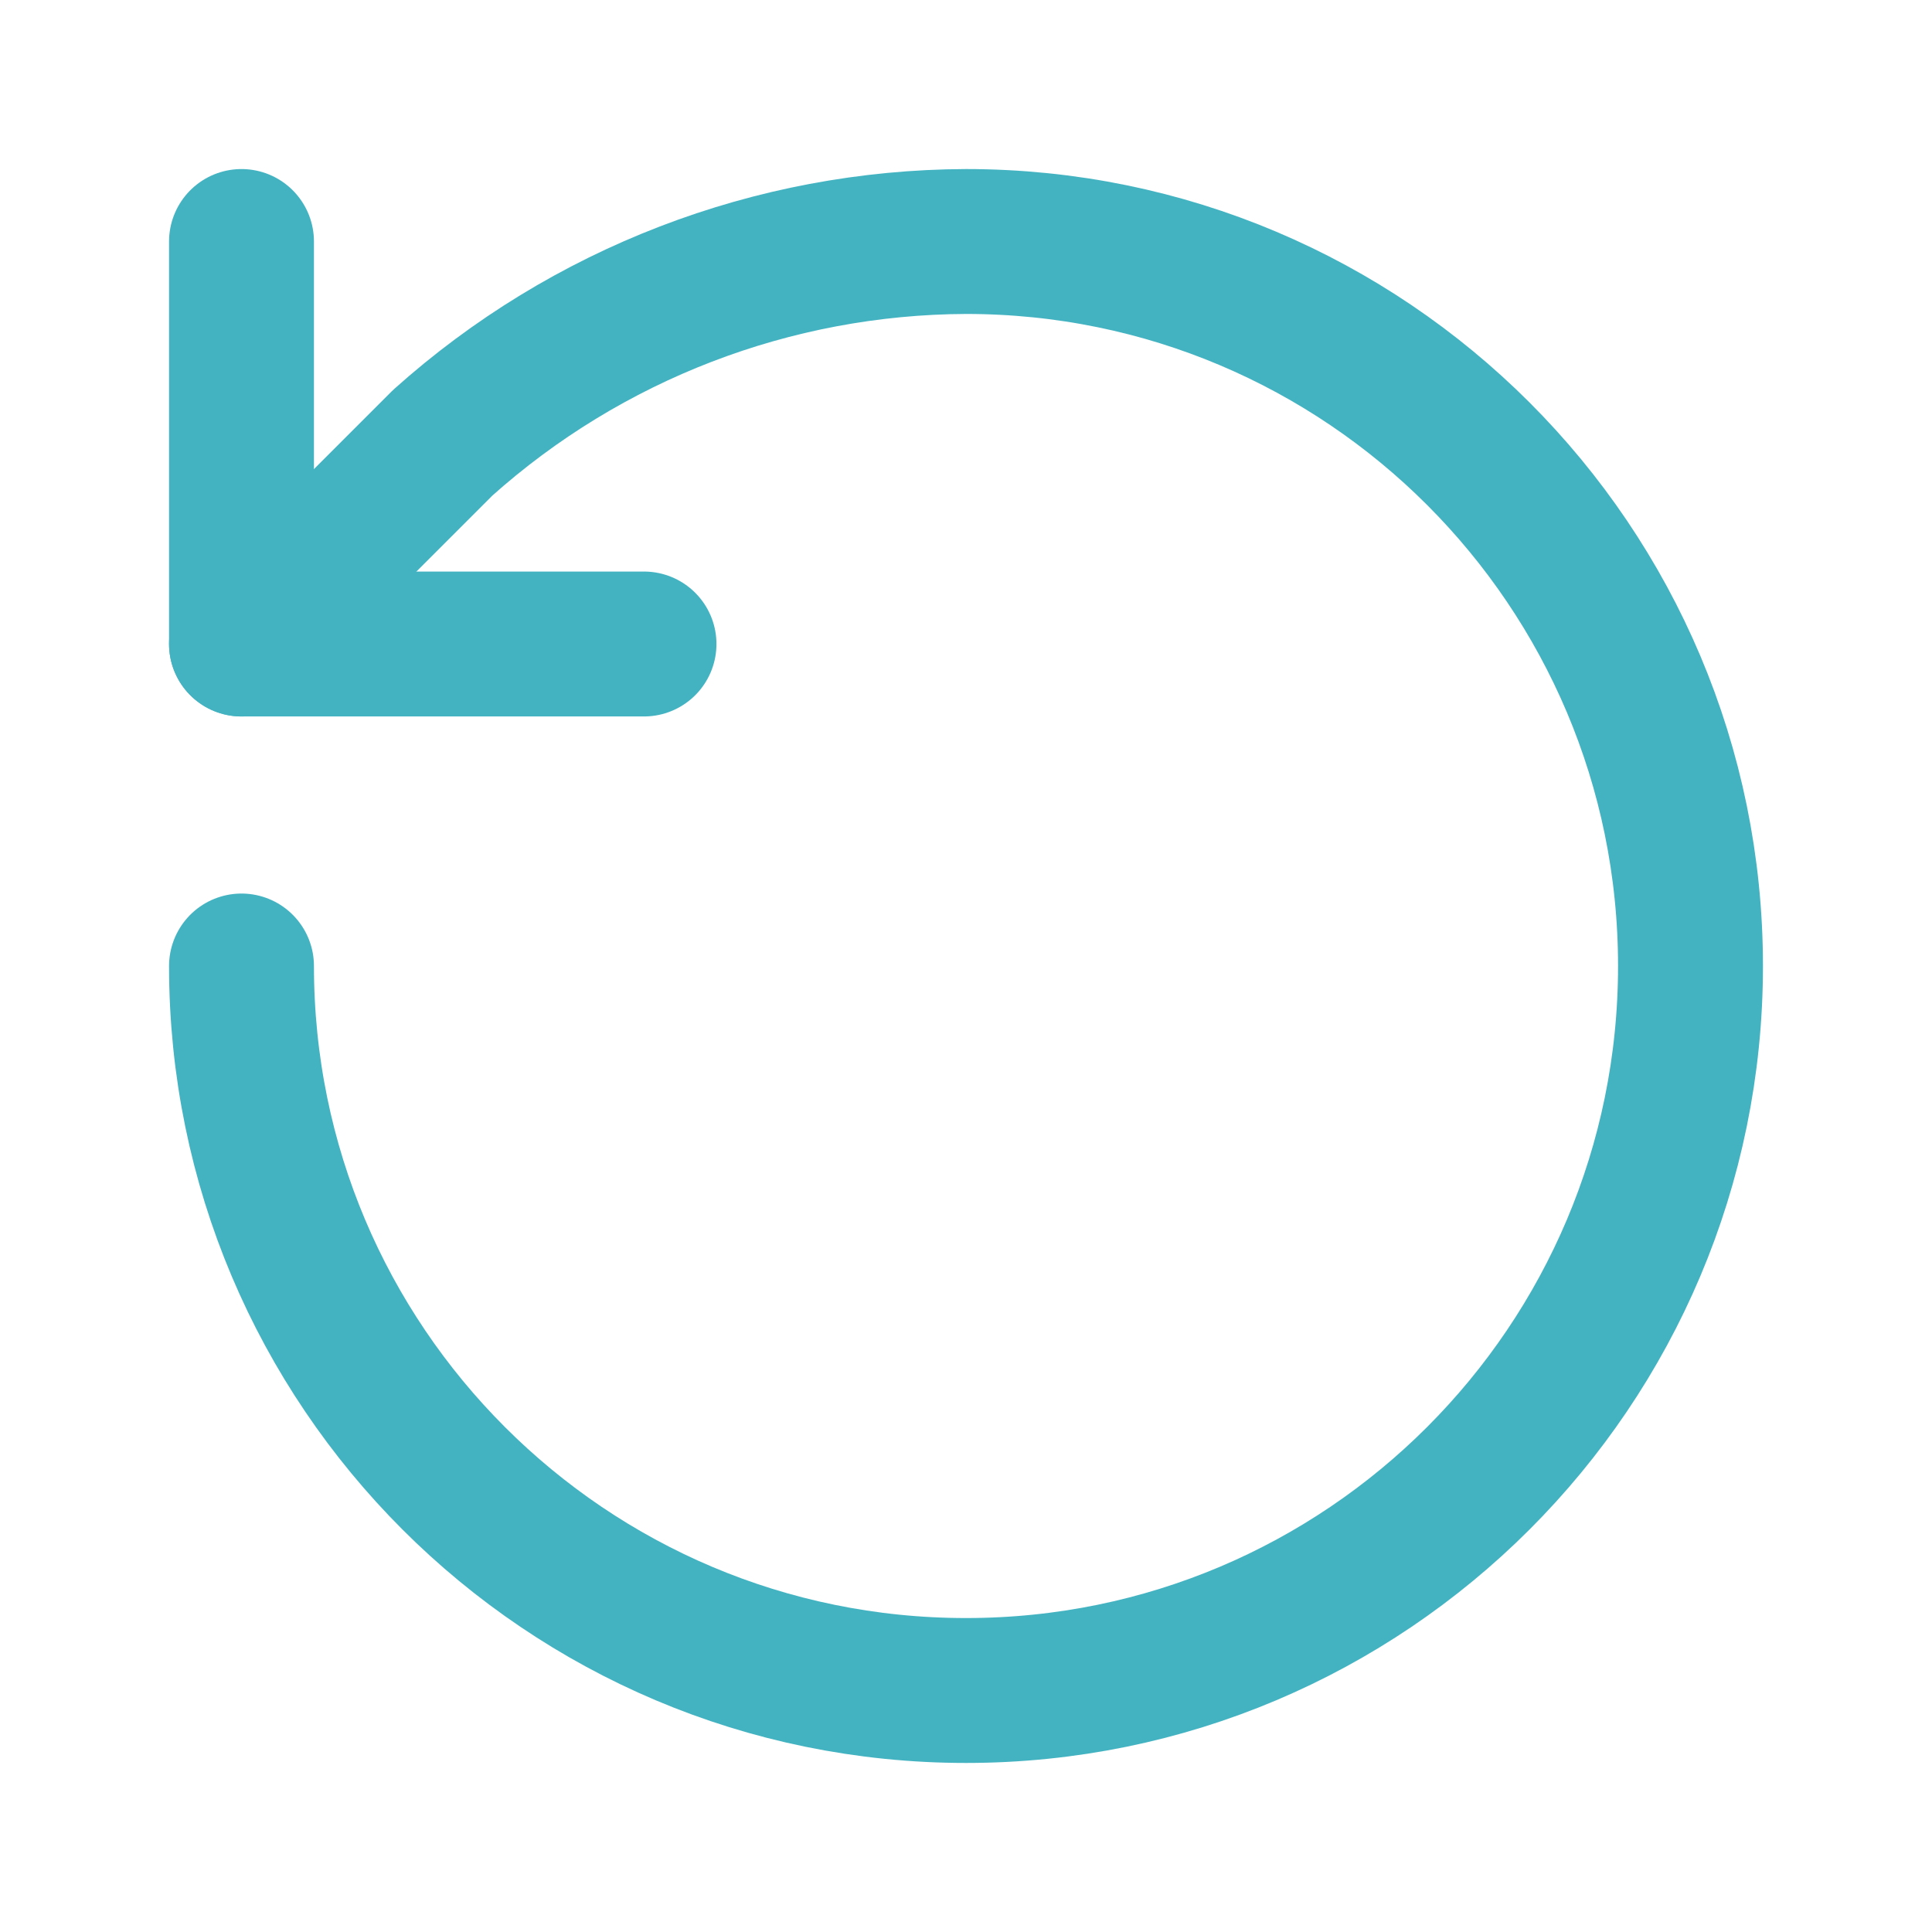
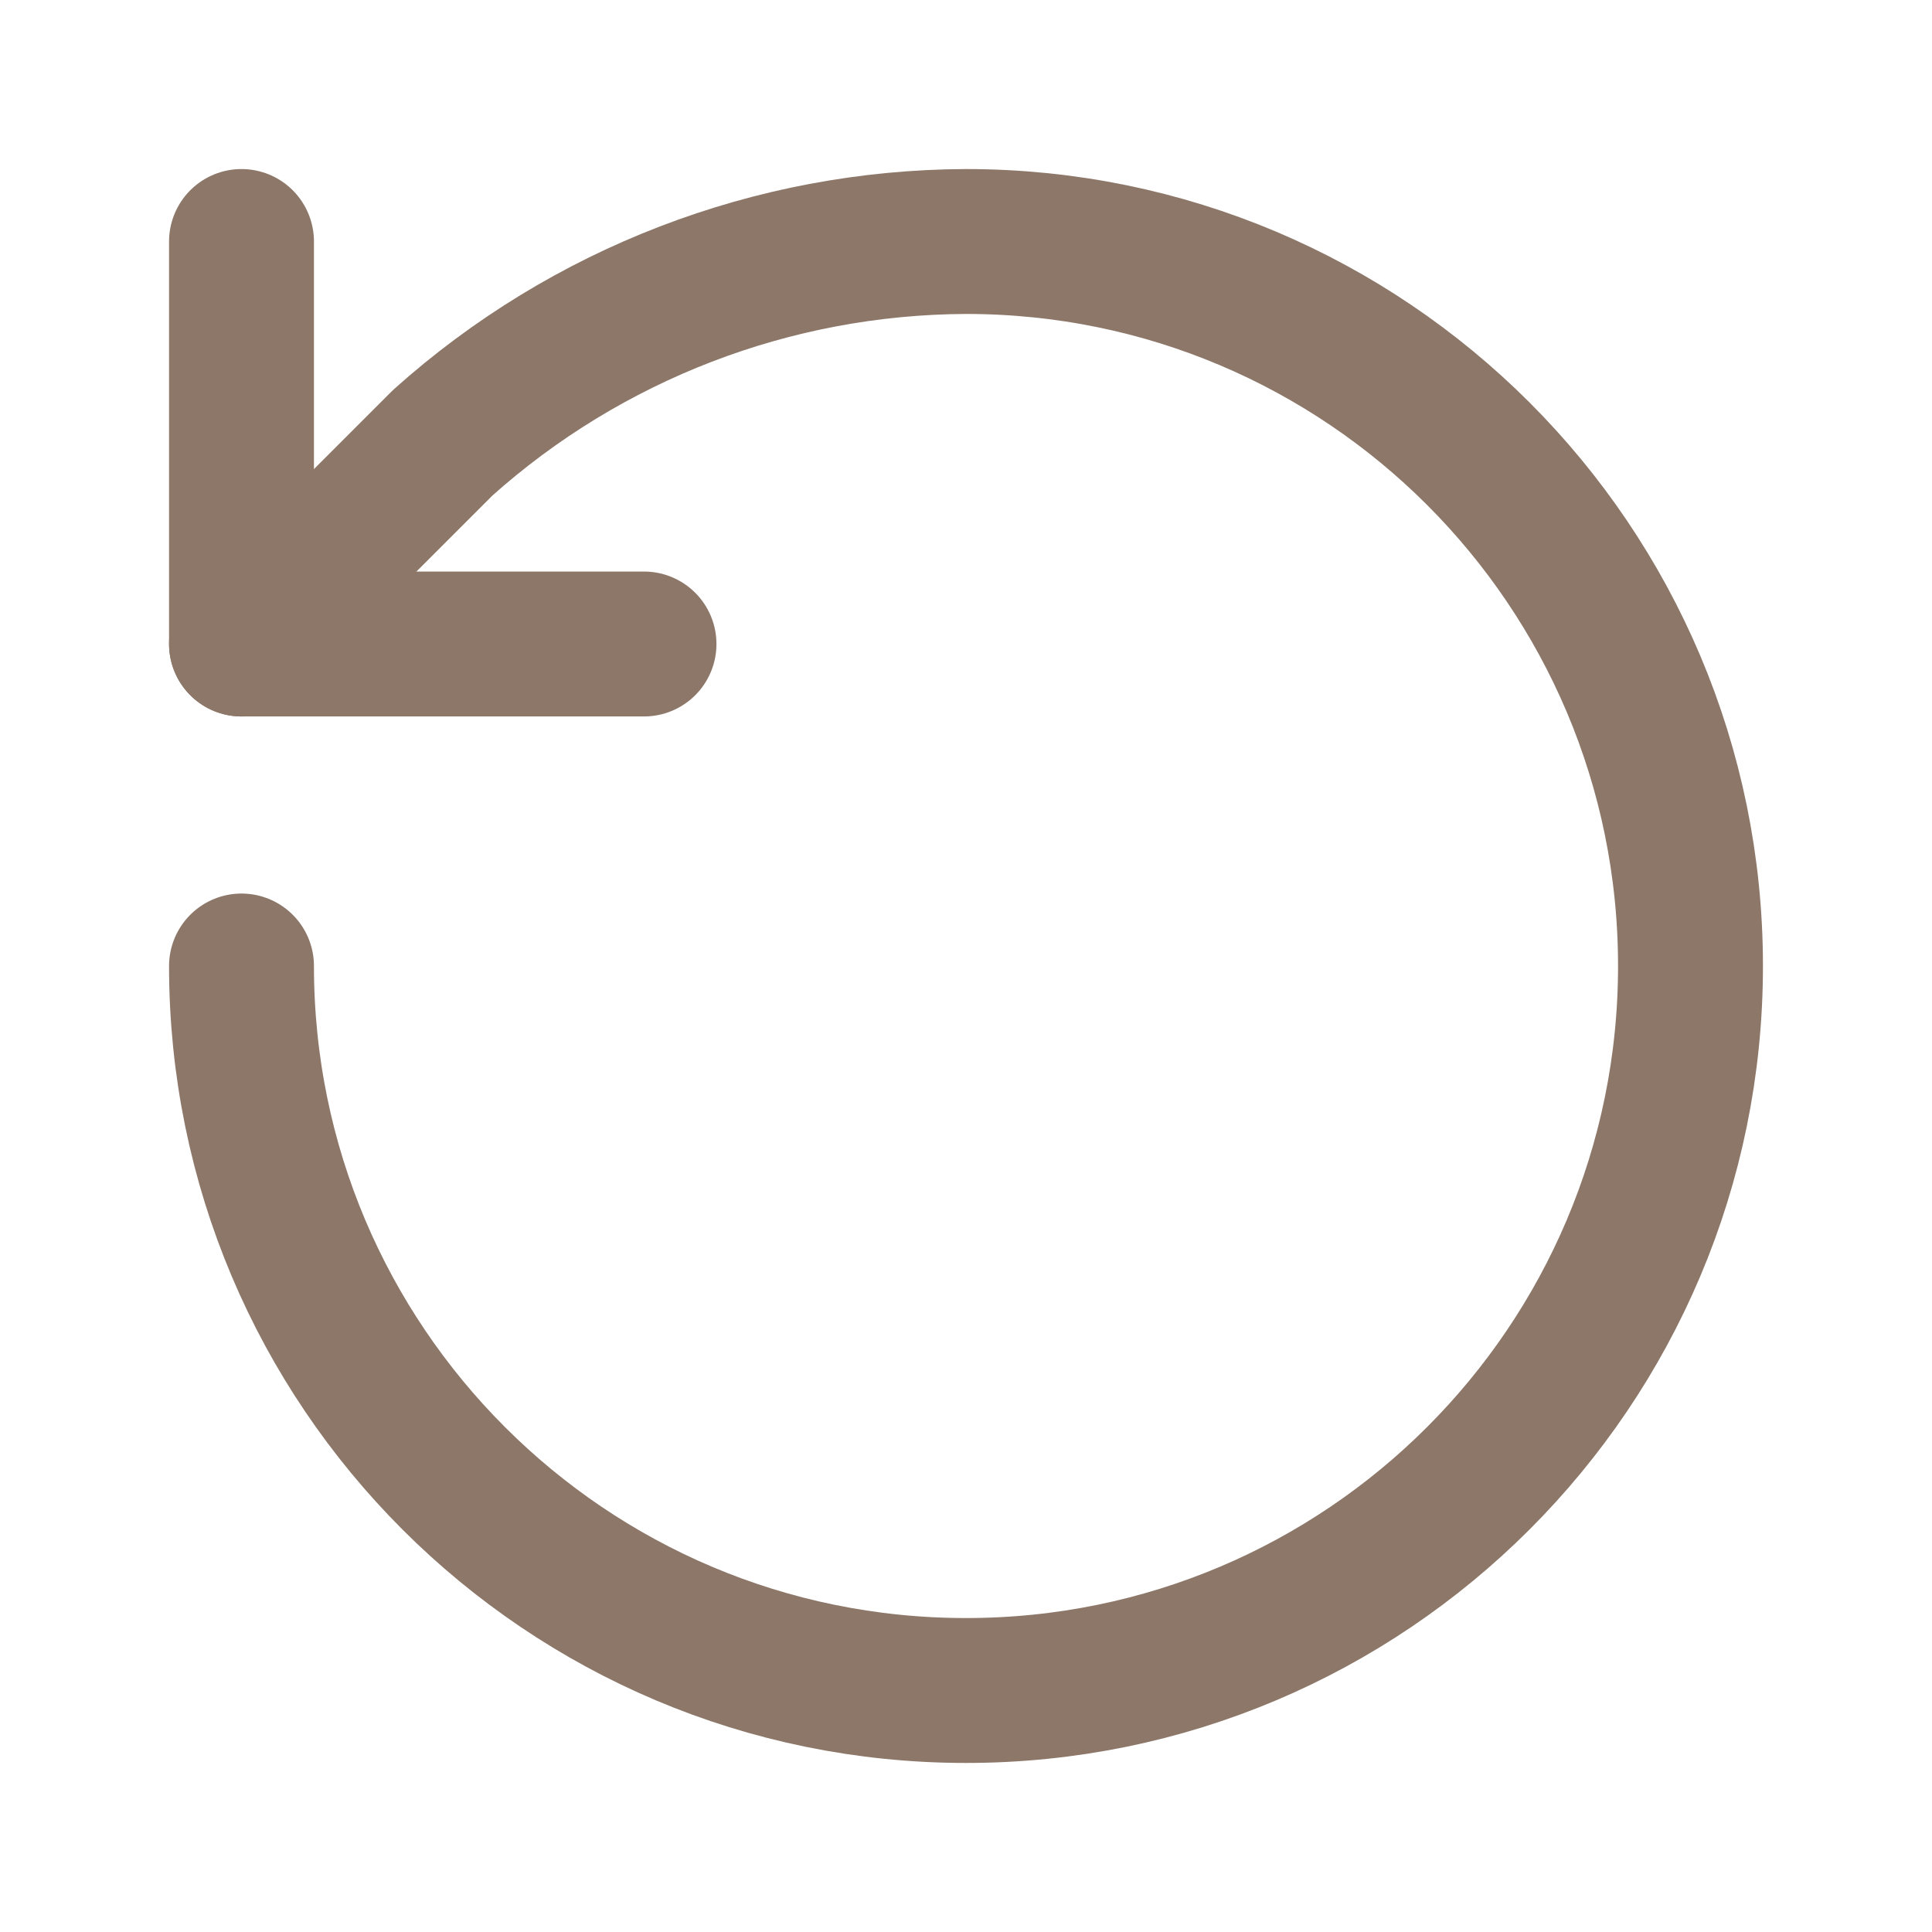
- <svg xmlns="http://www.w3.org/2000/svg" viewBox="0 0 24 24" fill="none" stroke="#43B3C2" stroke-width="1.8" stroke-linecap="round" stroke-linejoin="round">
+ <svg xmlns="http://www.w3.org/2000/svg" viewBox="0 0 24 24" fill="none" stroke="#8C7769" stroke-width="1.8" stroke-linecap="round" stroke-linejoin="round">
  <path d="M3 12a9 9 0 1 0 9-9 9.8 9.8 0 0 0-6.5 2.5L3 8" />
  <polyline points="3 3 3 8 8 8" />
</svg>
